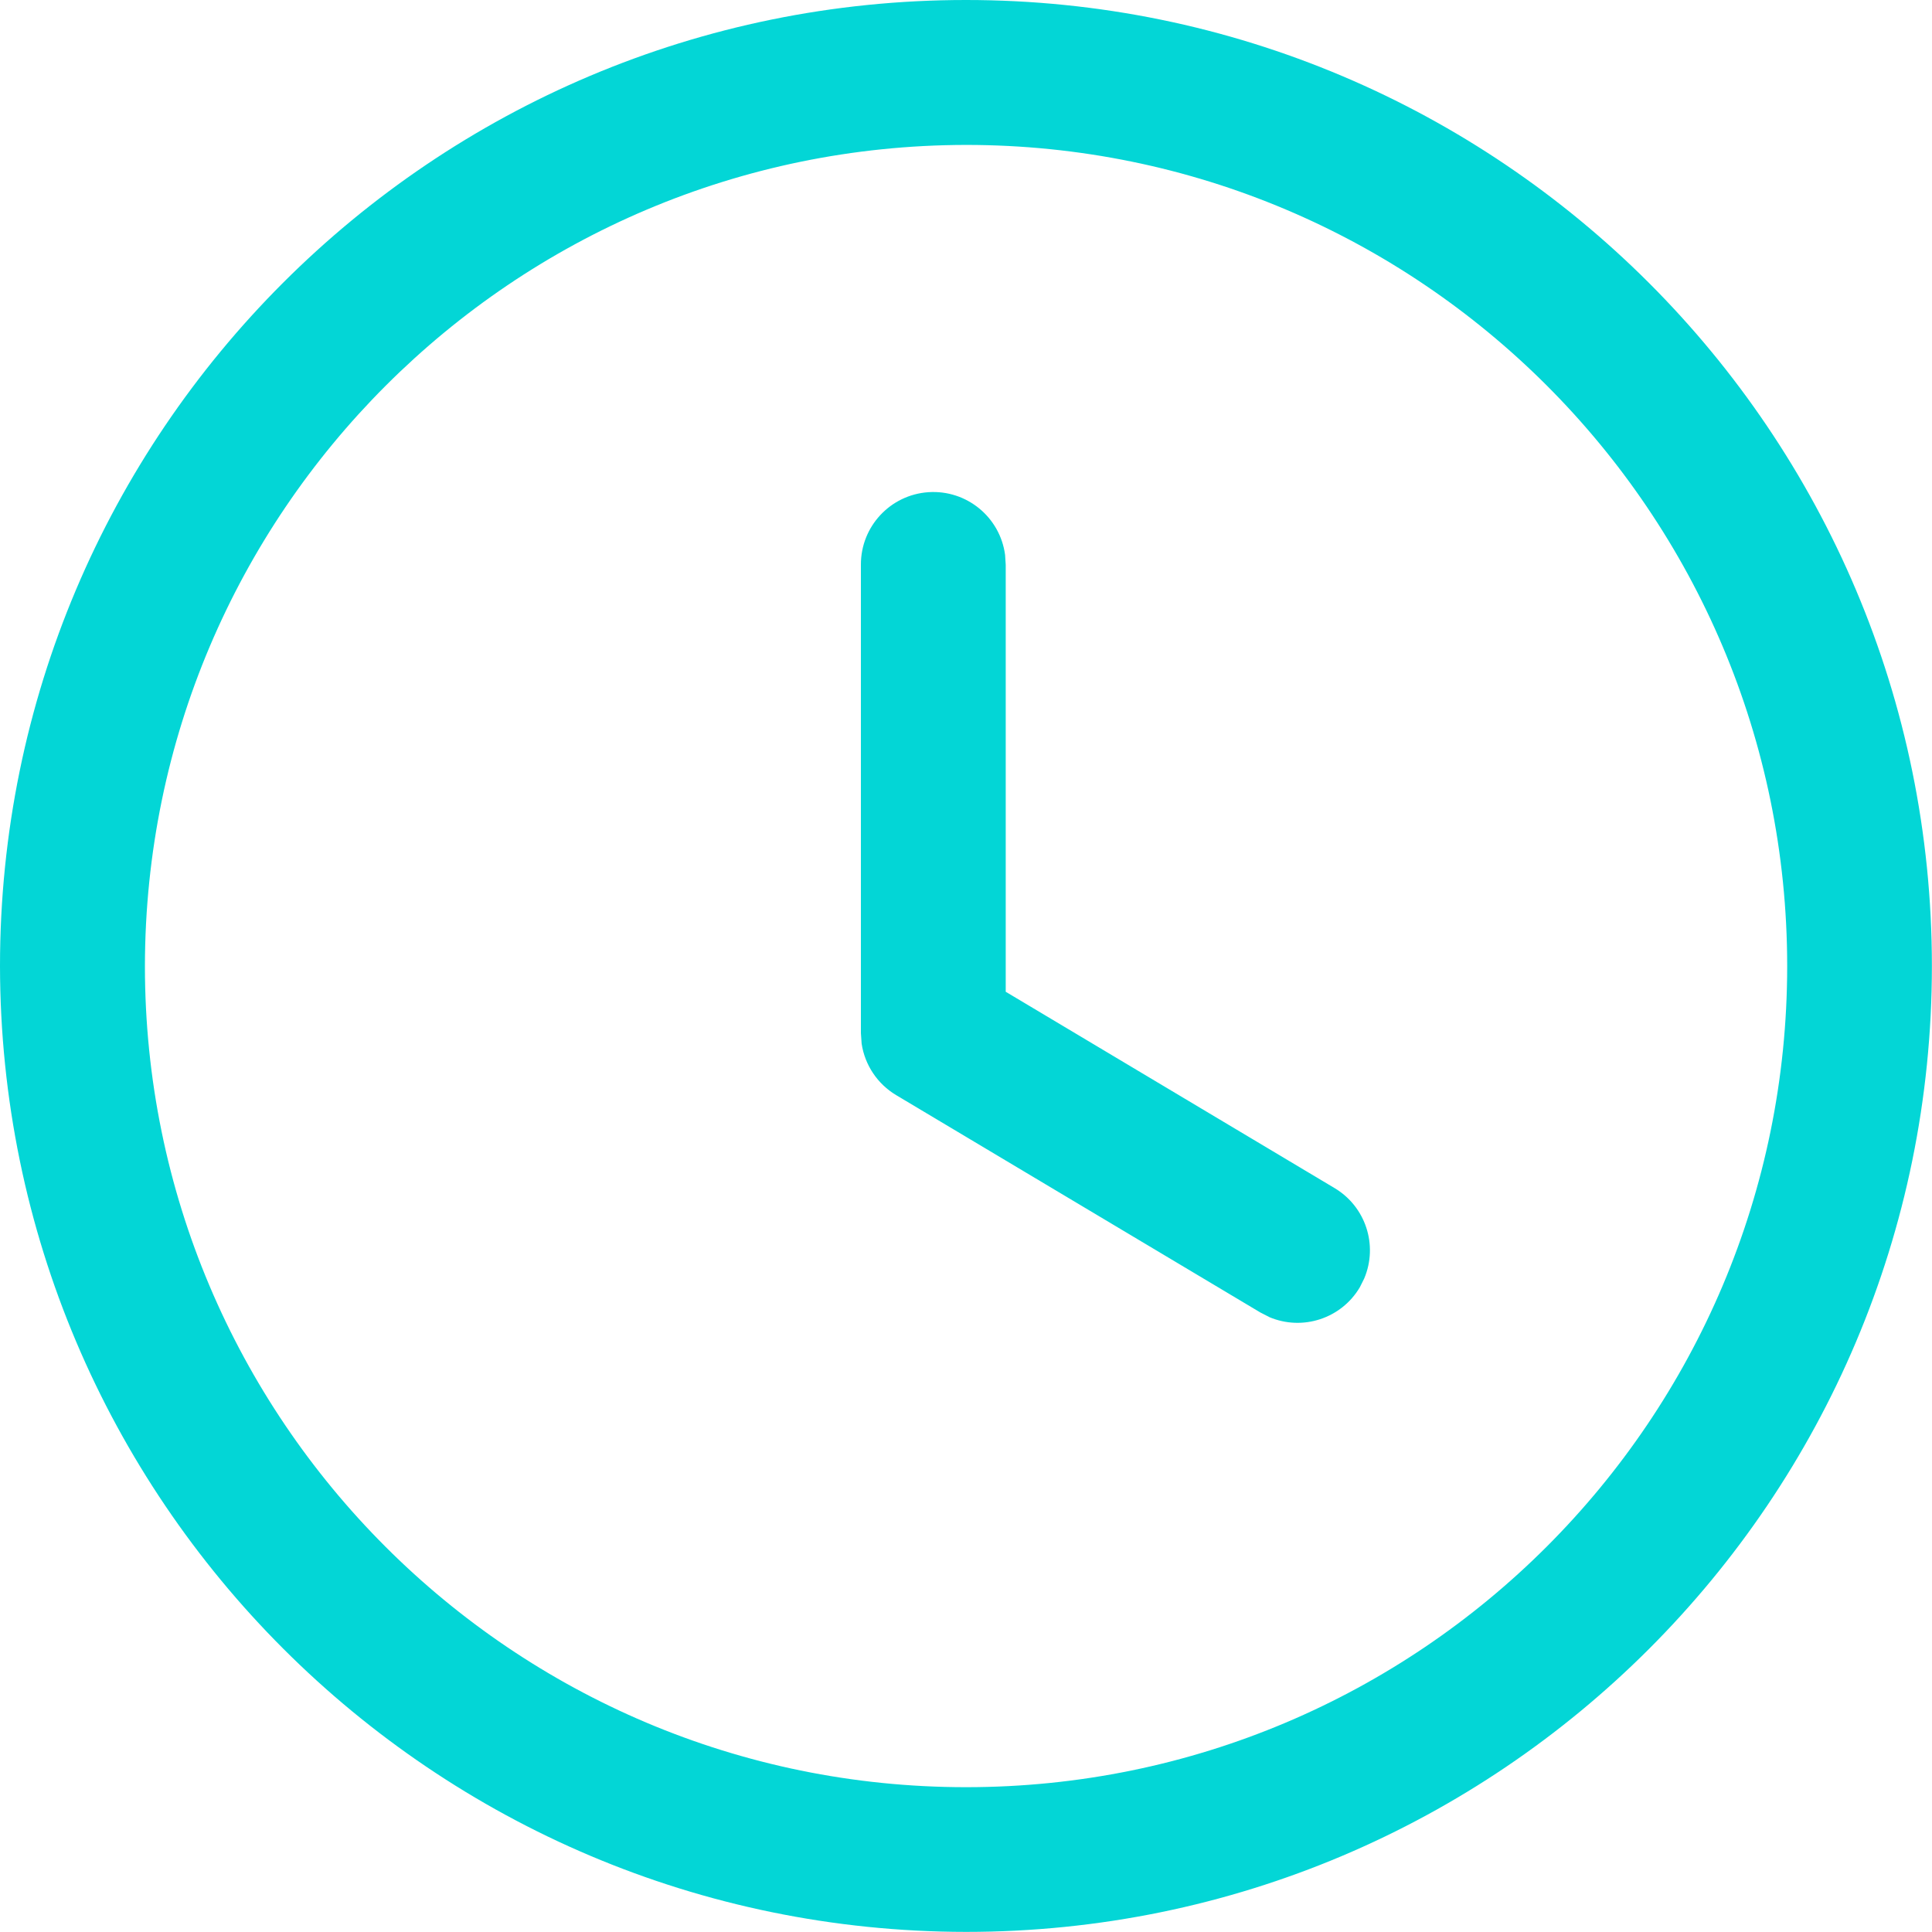
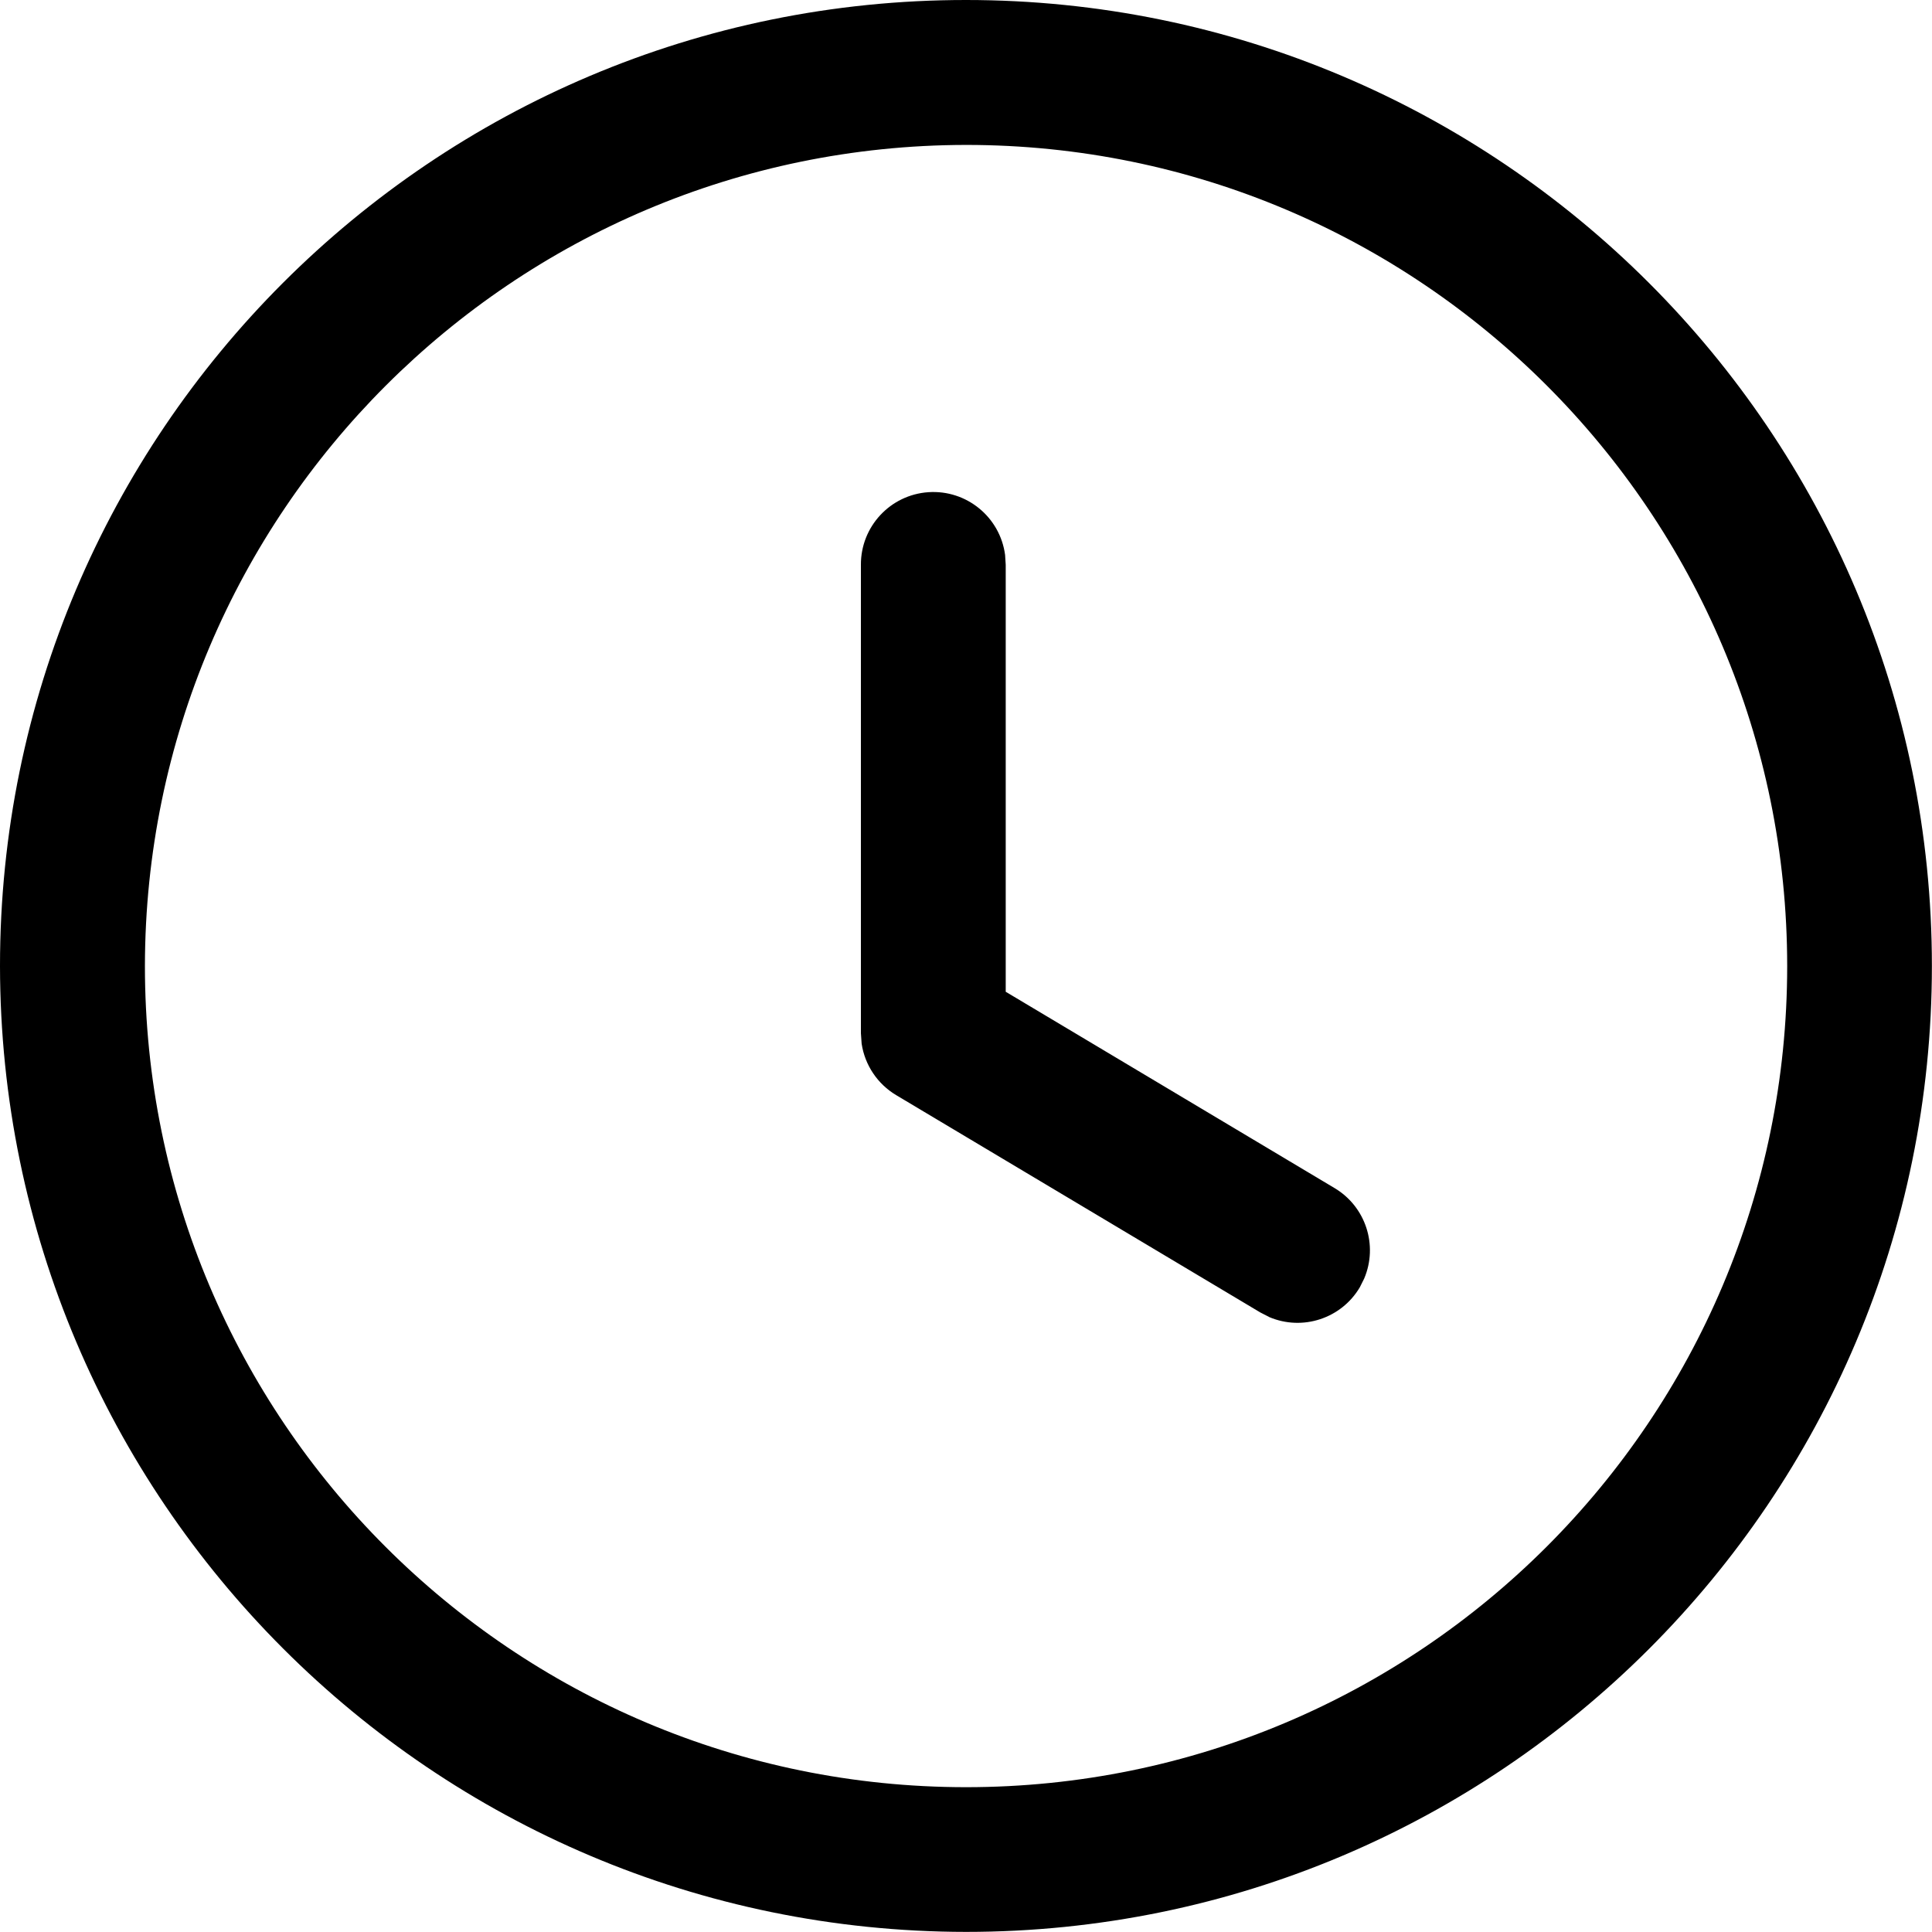
<svg xmlns="http://www.w3.org/2000/svg" id="Time_Circle" data-name="Time Circle" width="18.411" height="18.411" viewBox="0 0 18.411 18.411">
-   <path id="Time_Circle-2" data-name="Time Circle" d="M0,9.205a9.205,9.205,0,1,1,9.205,9.205A9.215,9.215,0,0,1,0,9.205Zm1.381,0A7.825,7.825,0,1,0,9.205,1.381,7.834,7.834,0,0,0,1.381,9.205ZM12.094,12.55l-.084-.043L8.54,10.436a.691.691,0,0,1-.329-.49l-.007-.1V5.382a.69.69,0,0,1,1.374-.094l.006.094V9.451l3.134,1.871a.69.69,0,0,1,.282.862l-.042.084a.69.69,0,0,1-.863.283Z" fill="#03d6d6" />
+   <path id="Time_Circle-2" data-name="Time Circle" d="M0,9.205a9.205,9.205,0,1,1,9.205,9.205A9.215,9.215,0,0,1,0,9.205Zm1.381,0A7.825,7.825,0,1,0,9.205,1.381,7.834,7.834,0,0,0,1.381,9.205ZM12.094,12.55l-.084-.043L8.54,10.436a.691.691,0,0,1-.329-.49l-.007-.1V5.382a.69.69,0,0,1,1.374-.094l.006.094V9.451l3.134,1.871a.69.69,0,0,1,.282.862l-.042.084a.69.69,0,0,1-.863.283Z" fill="var(--)" />
</svg>
